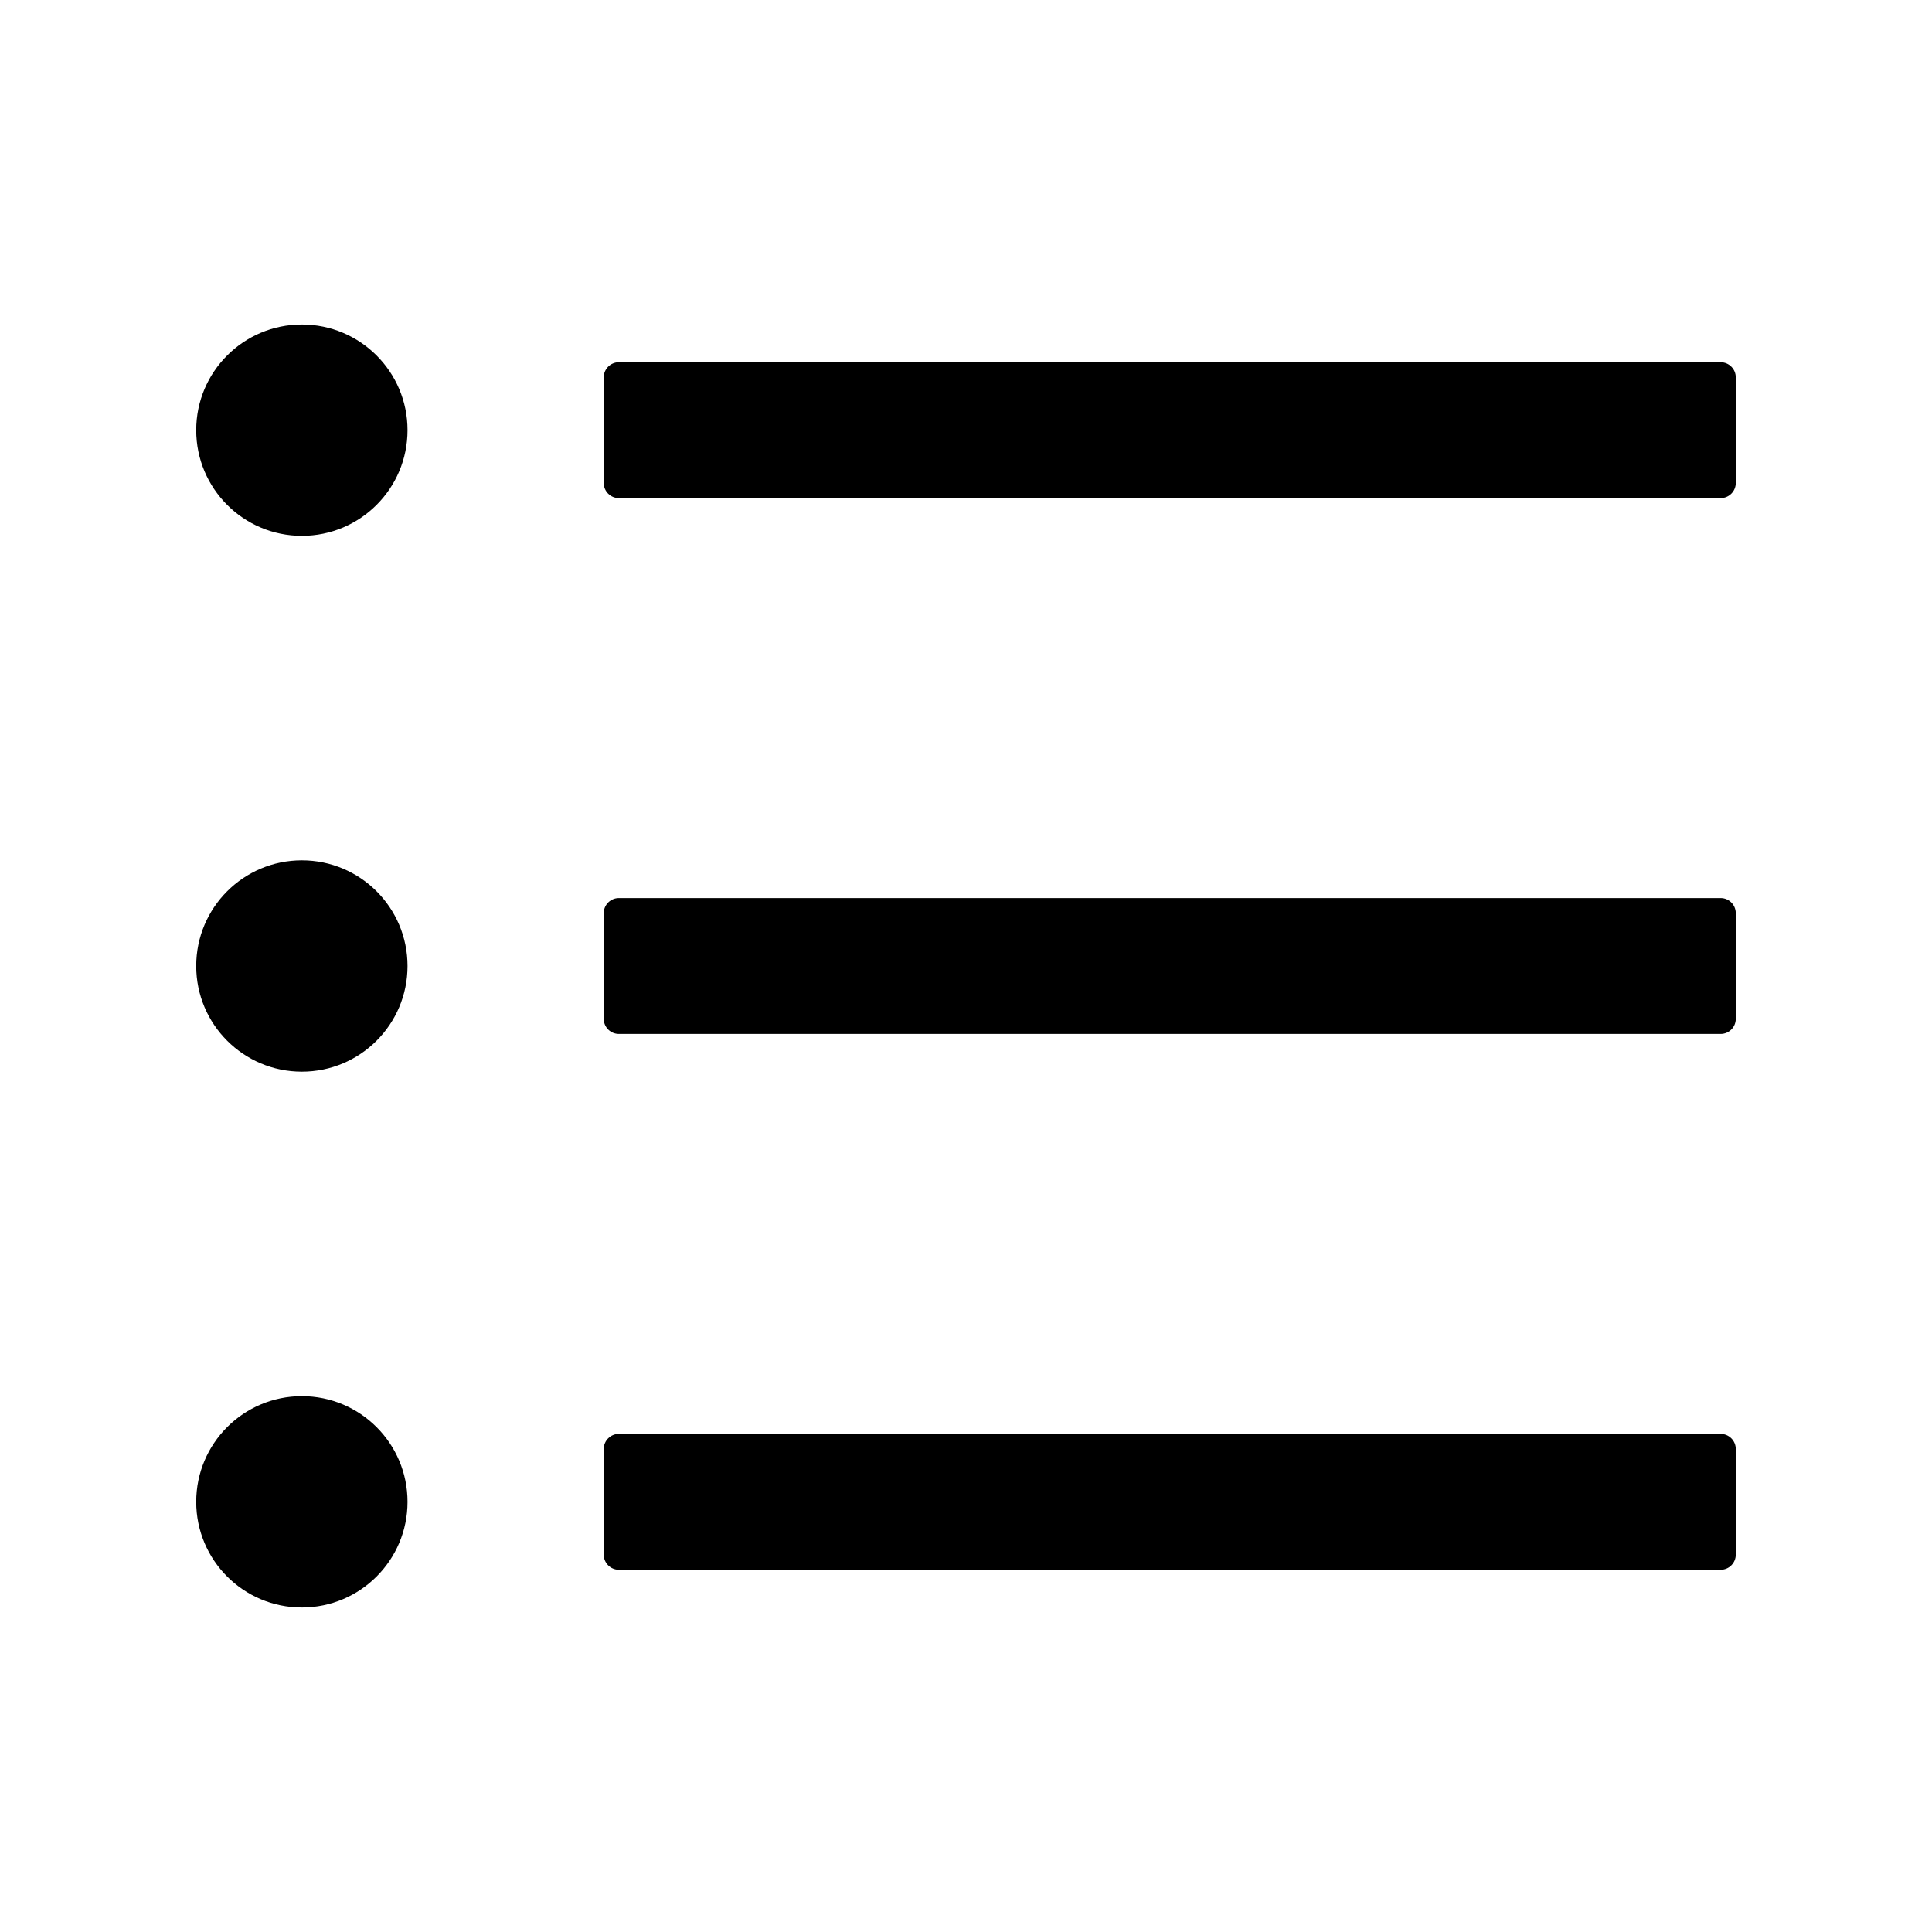
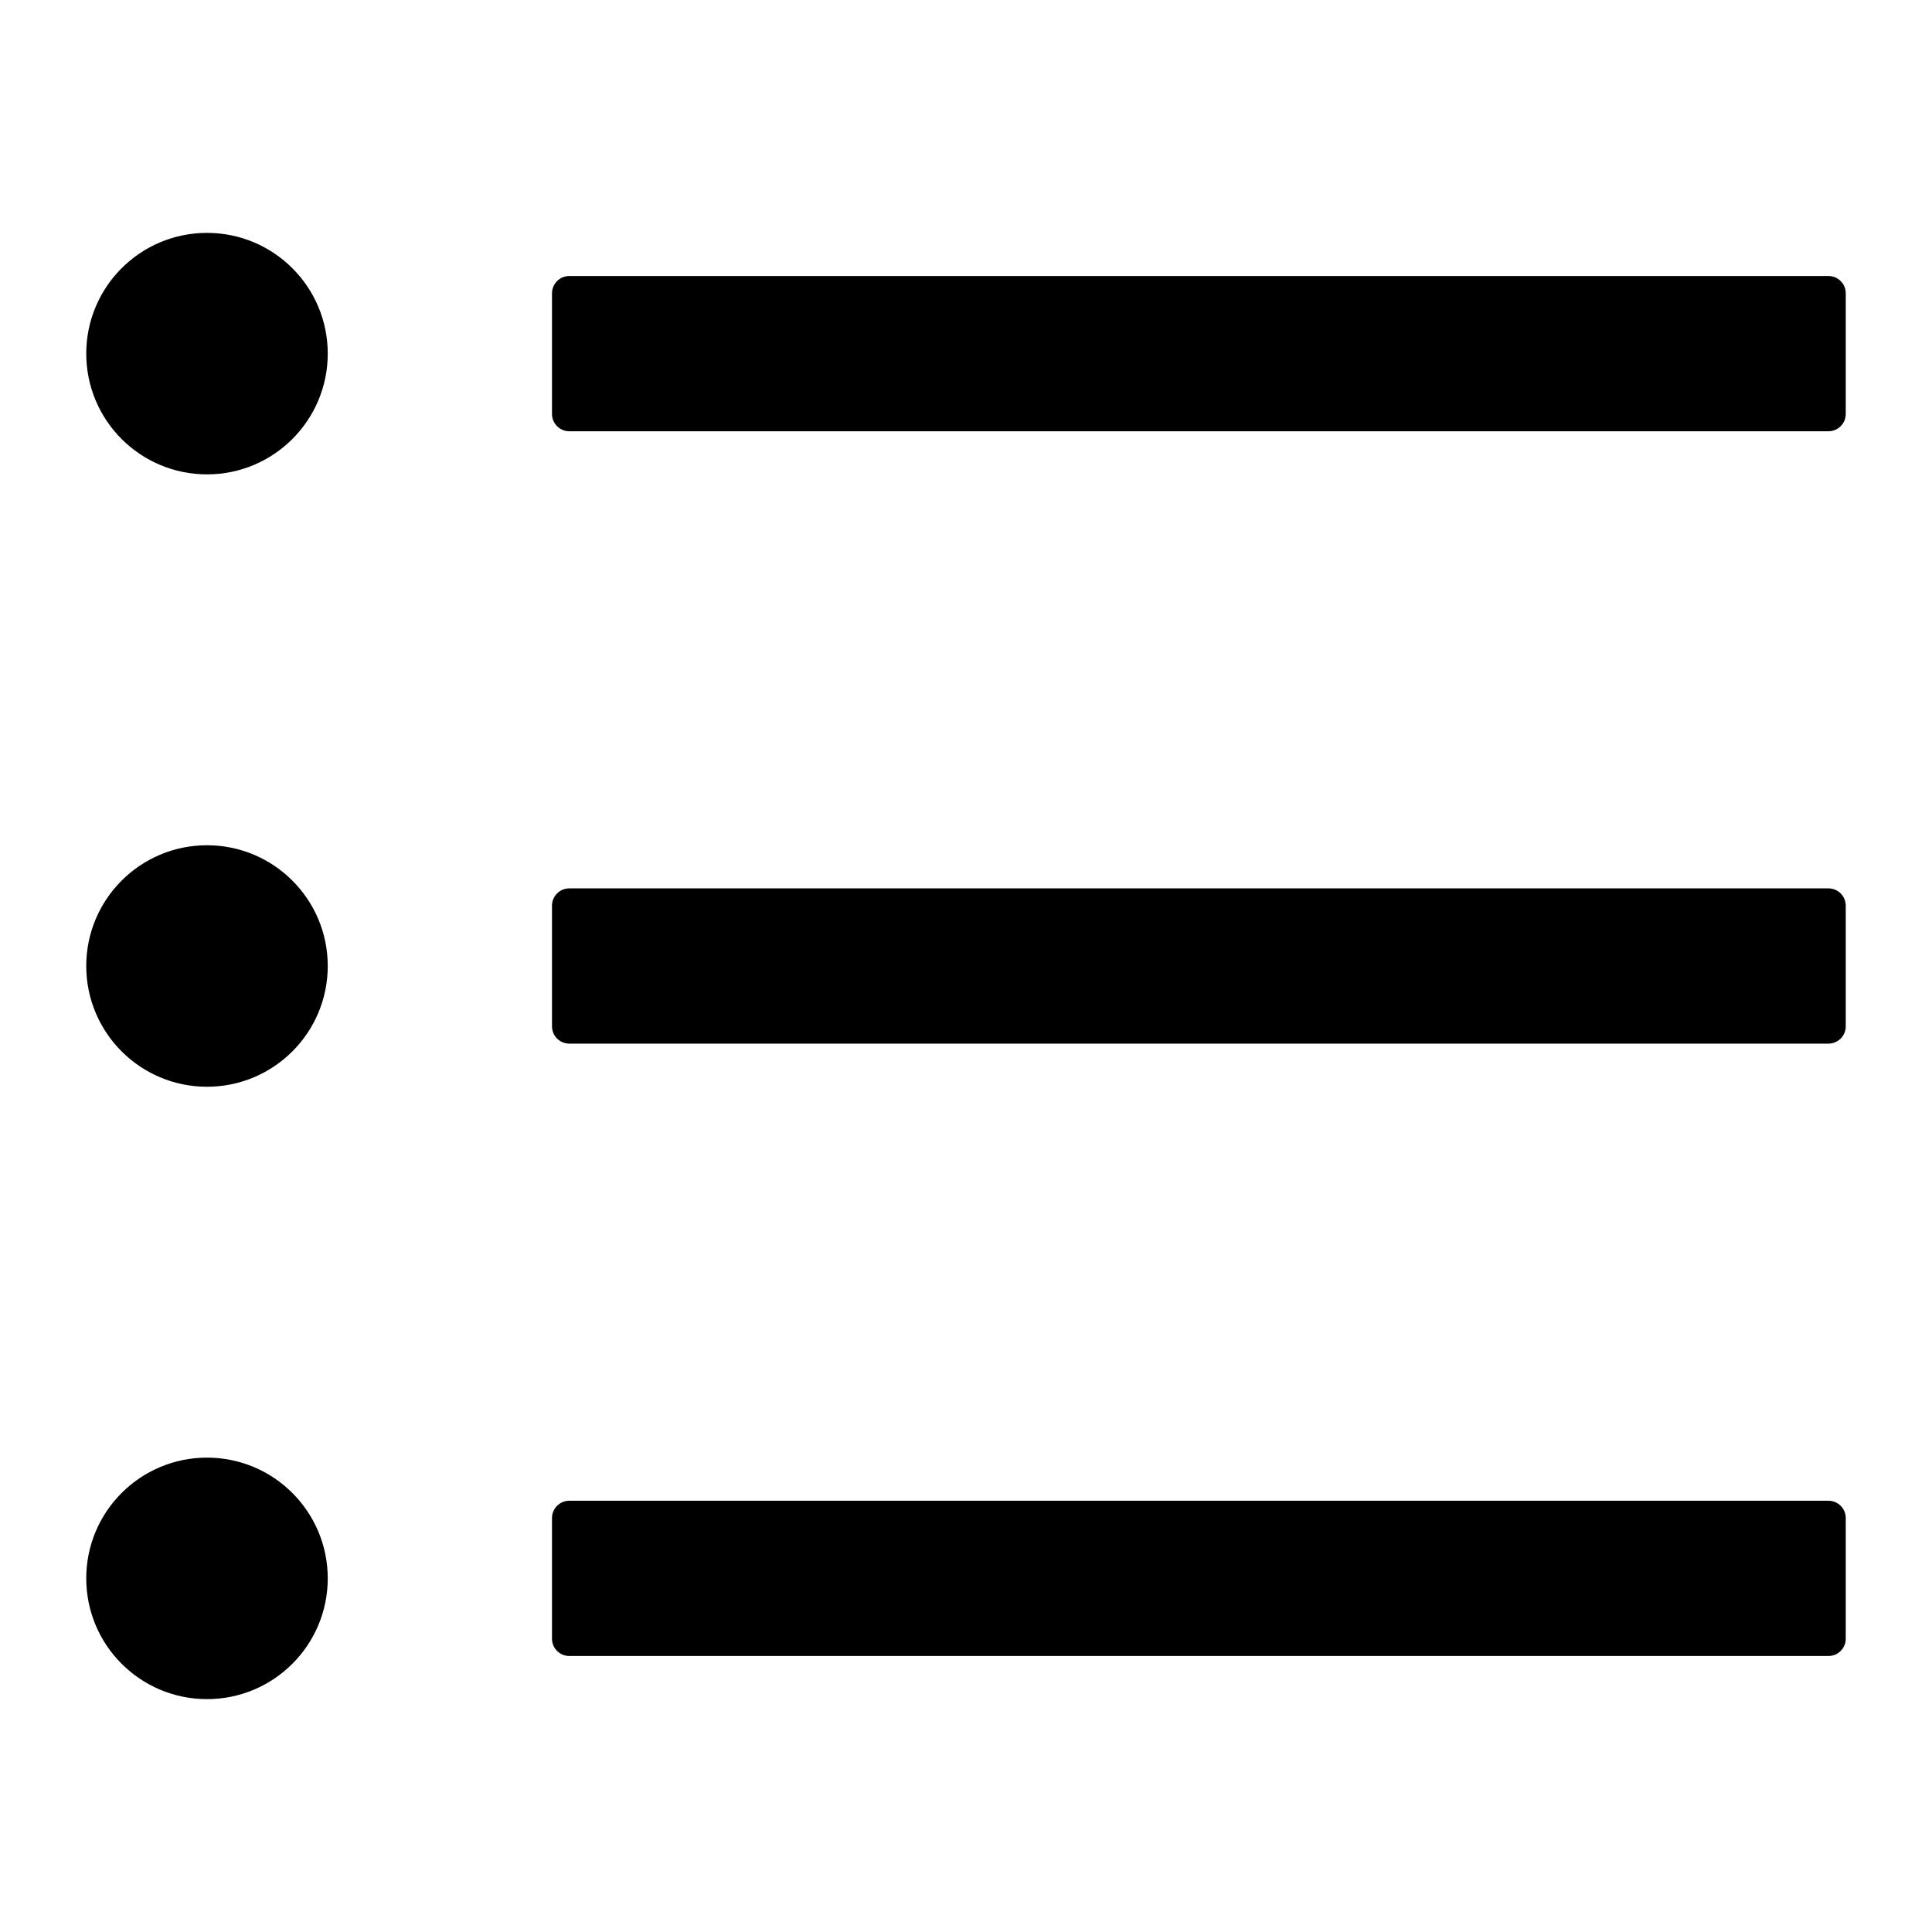
- <svg xmlns="http://www.w3.org/2000/svg" viewBox="0 0 1024 1024" focusable="false">
+ <svg xmlns="http://www.w3.org/2000/svg" viewBox="64 64 896 896" focusable="false">
  <path d="M912 192H328c-4.4 0-8 3.6-8 8v56c0 4.4 3.6 8 8 8h584c4.4 0 8-3.6 8-8v-56c0-4.4-3.6-8-8-8zm0 284H328c-4.4 0-8 3.6-8 8v56c0 4.4 3.6 8 8 8h584c4.4 0 8-3.6 8-8v-56c0-4.4-3.6-8-8-8zm0 284H328c-4.4 0-8 3.6-8 8v56c0 4.4 3.6 8 8 8h584c4.4 0 8-3.6 8-8v-56c0-4.4-3.6-8-8-8zM104 228a56 56 0 10112 0 56 56 0 10-112 0zm0 284a56 56 0 10112 0 56 56 0 10-112 0zm0 284a56 56 0 10112 0 56 56 0 10-112 0z" />
</svg>
